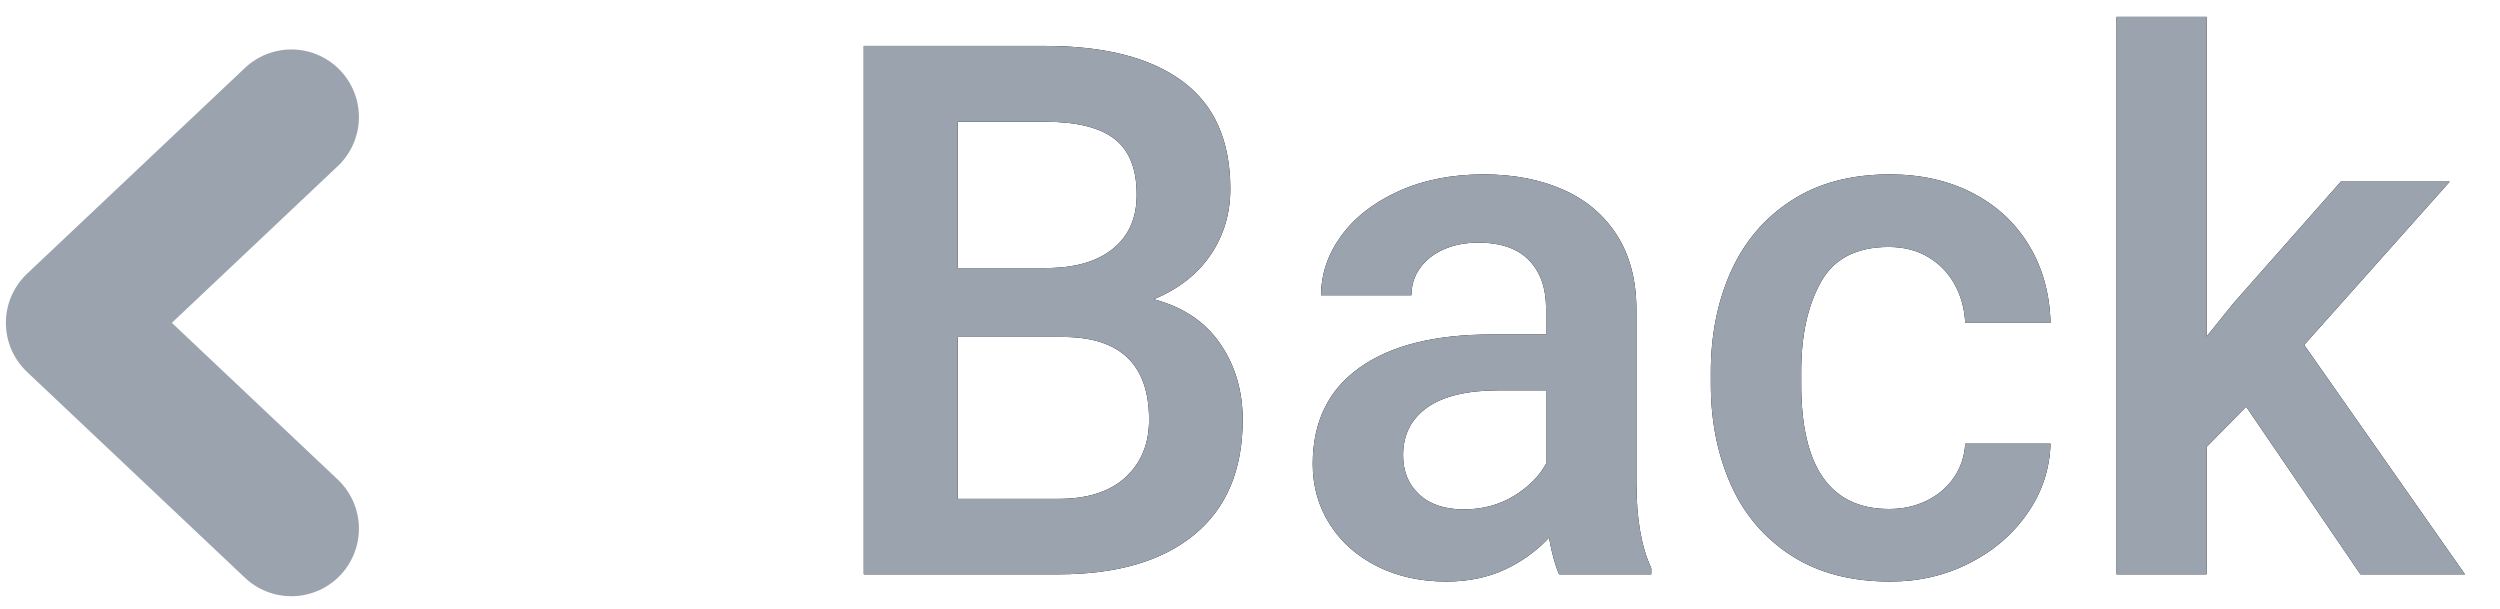
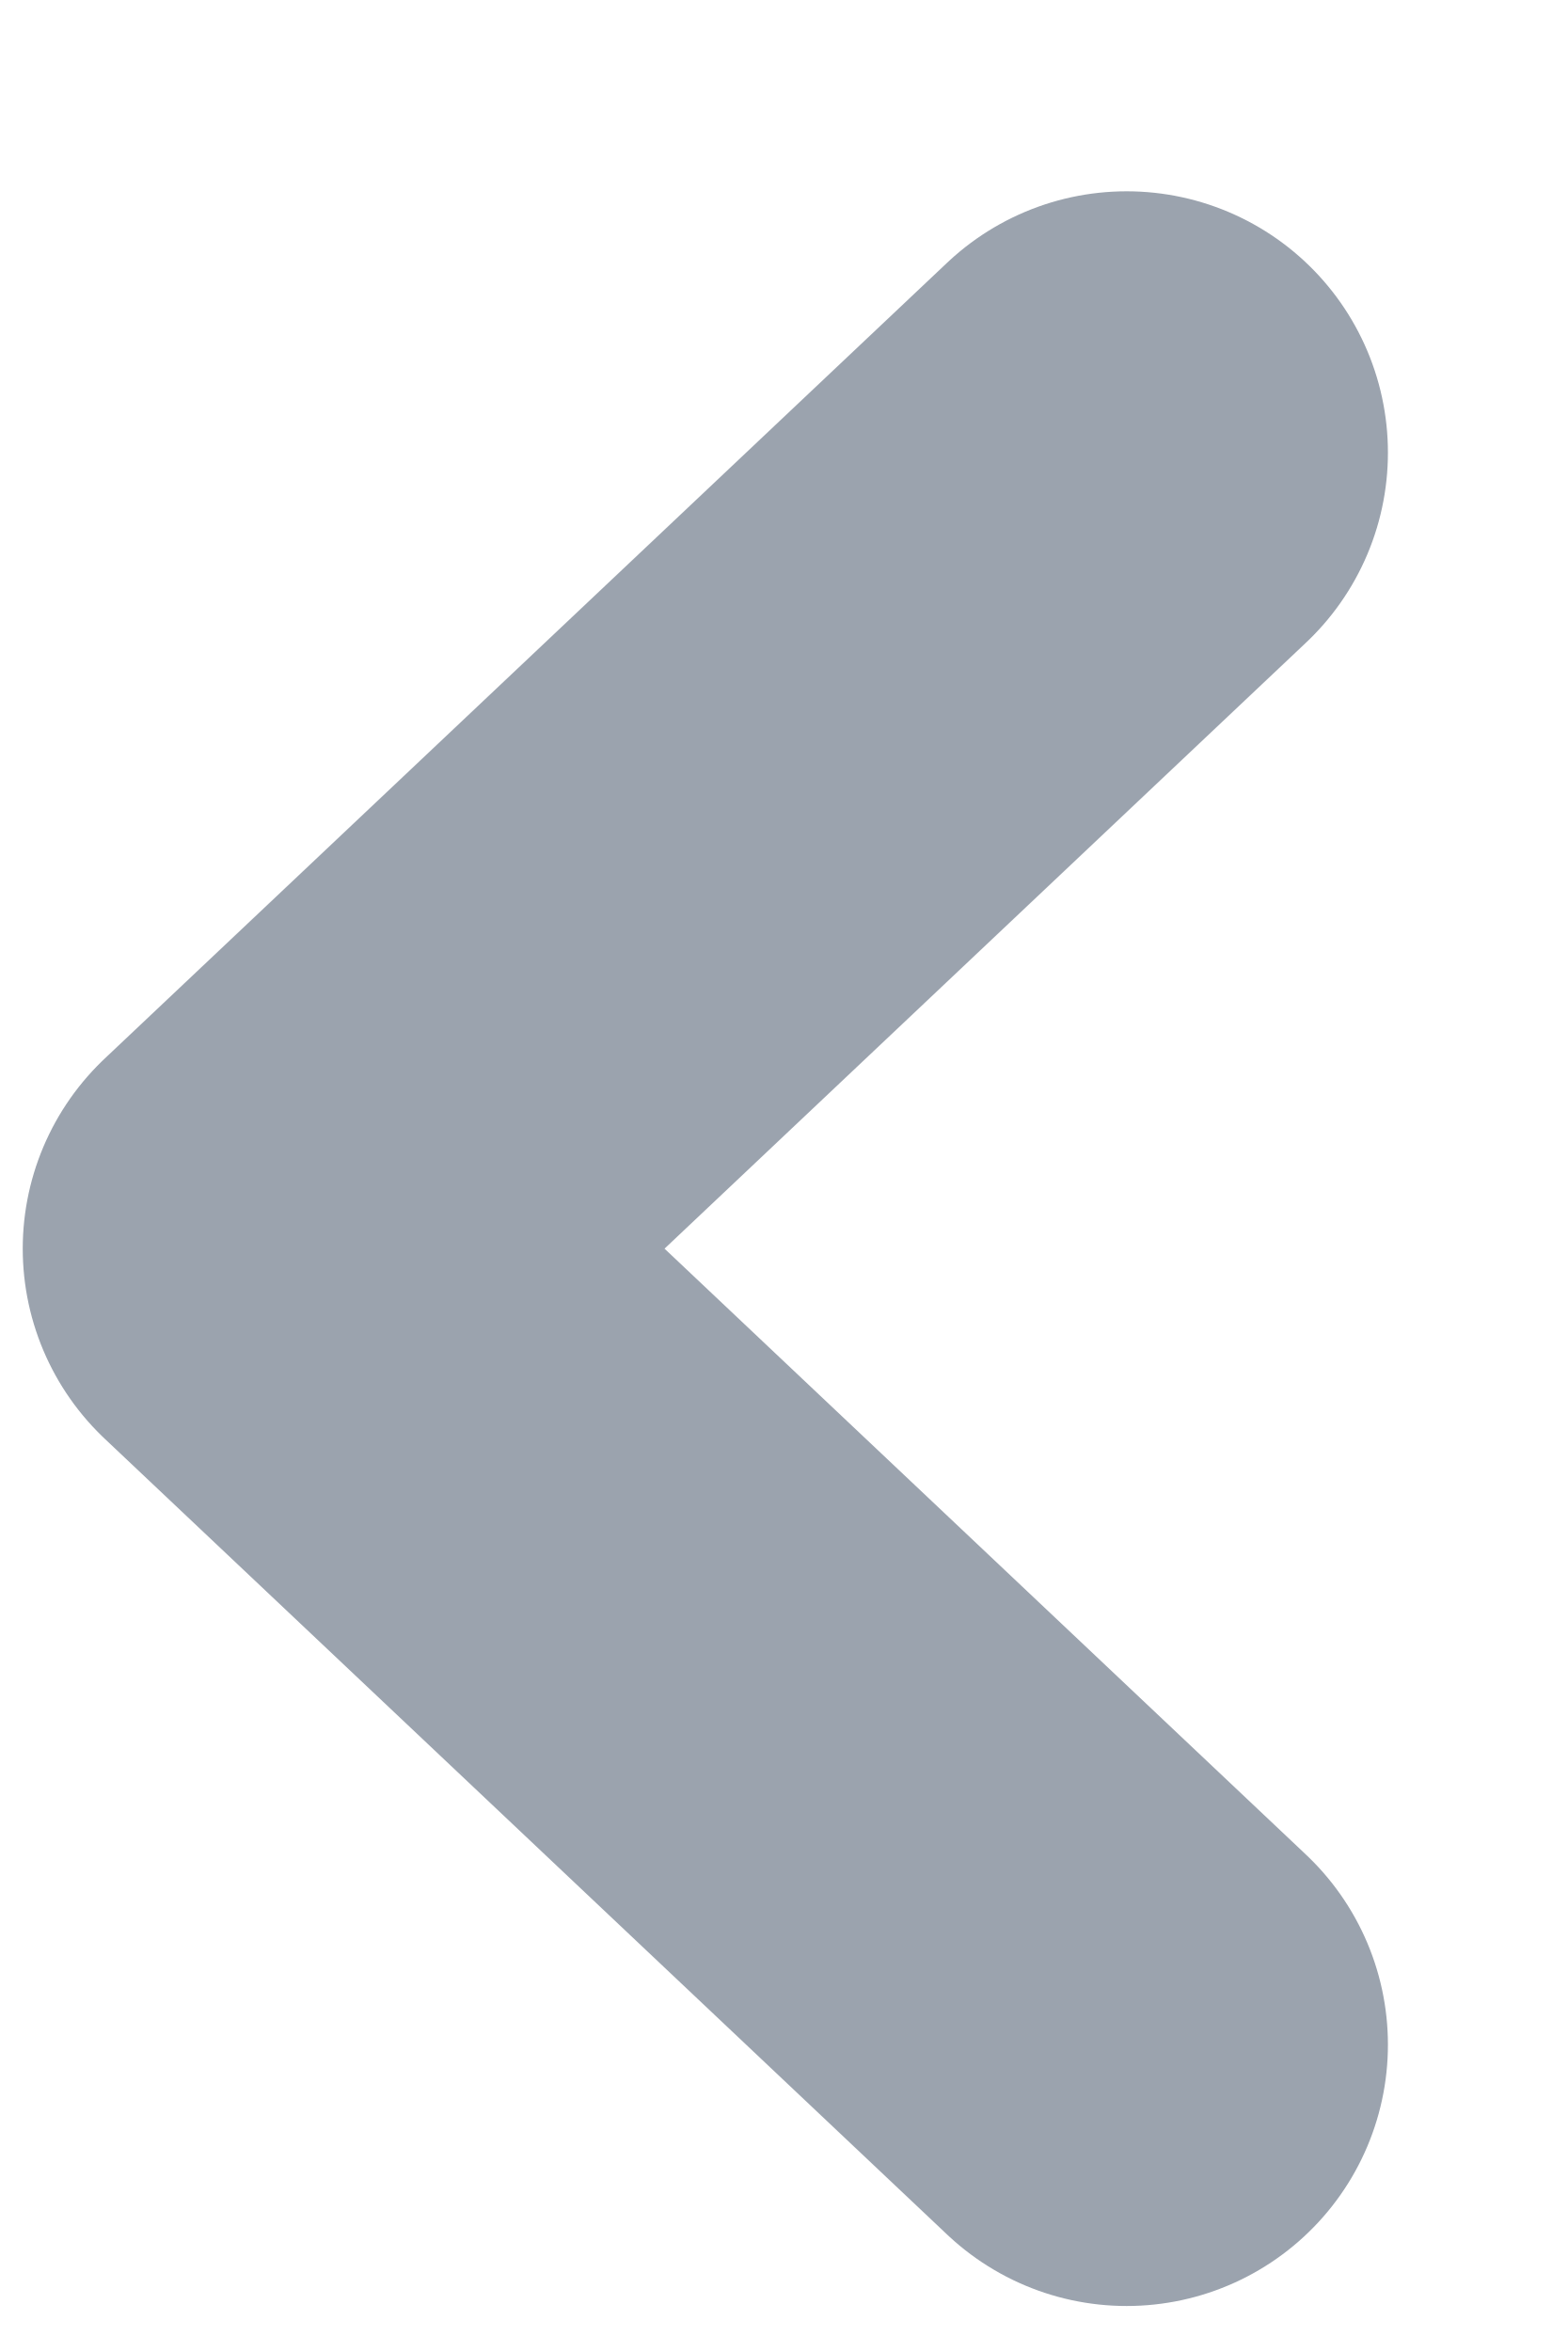
- <svg xmlns="http://www.w3.org/2000/svg" xmlns:xlink="http://www.w3.org/1999/xlink" width="37" height="9" viewBox="0 0 37 9">
-   <defs>
-     <path id="back-button-a" d="M14.668,12.5 C15.531,12.5 16.201,12.304 16.677,11.912 C17.153,11.52 17.392,10.953 17.392,10.212 C17.392,9.786 17.281,9.411 17.059,9.087 C16.837,8.763 16.509,8.543 16.076,8.429 C16.441,8.278 16.721,8.06 16.916,7.773 C17.111,7.487 17.209,7.161 17.209,6.796 C17.209,6.083 16.973,5.552 16.5,5.203 C16.027,4.854 15.351,4.68 14.47,4.68 L14.47,4.68 L11.784,4.68 L11.784,12.5 L14.668,12.5 Z M14.48,7.967 L13.175,7.967 L13.175,5.802 L14.47,5.802 C14.935,5.802 15.277,5.887 15.496,6.057 C15.714,6.227 15.823,6.502 15.823,6.882 C15.823,7.226 15.706,7.492 15.471,7.682 C15.237,7.872 14.907,7.967 14.48,7.967 L14.48,7.967 Z M14.668,11.383 L13.175,11.383 L13.175,8.987 L14.728,8.987 C15.58,8.987 16.006,9.396 16.006,10.212 C16.006,10.566 15.89,10.85 15.659,11.063 C15.428,11.276 15.098,11.383 14.668,11.383 L14.668,11.383 Z M20.405,12.607 C20.727,12.607 21.015,12.548 21.27,12.43 C21.524,12.312 21.742,12.154 21.925,11.958 C21.968,12.194 22.018,12.375 22.075,12.5 L22.075,12.5 L23.439,12.5 L23.439,12.409 C23.293,12.097 23.219,11.676 23.219,11.146 L23.219,11.146 L23.219,8.584 C23.219,8.151 23.123,7.784 22.932,7.483 C22.74,7.183 22.474,6.957 22.134,6.807 C21.794,6.656 21.402,6.581 20.958,6.581 C20.485,6.581 20.066,6.664 19.698,6.831 C19.331,6.997 19.049,7.218 18.85,7.491 C18.651,7.765 18.552,8.058 18.552,8.37 L18.552,8.37 L19.889,8.37 C19.889,8.223 19.93,8.09 20.013,7.972 C20.095,7.854 20.211,7.761 20.362,7.693 C20.512,7.625 20.686,7.591 20.883,7.591 C21.212,7.591 21.461,7.678 21.629,7.851 C21.798,8.025 21.882,8.266 21.882,8.574 L21.882,8.574 L21.882,8.95 L21.076,8.95 C20.231,8.95 19.579,9.114 19.118,9.444 C18.658,9.773 18.428,10.248 18.428,10.867 C18.428,11.197 18.512,11.494 18.681,11.759 C18.849,12.024 19.083,12.231 19.384,12.382 C19.685,12.532 20.025,12.607 20.405,12.607 Z M20.663,11.539 C20.38,11.539 20.16,11.464 20.002,11.316 C19.844,11.167 19.766,10.975 19.766,10.738 C19.766,10.434 19.886,10.198 20.125,10.029 C20.365,9.861 20.718,9.777 21.184,9.777 L21.184,9.777 L21.882,9.777 L21.882,10.862 C21.782,11.048 21.623,11.207 21.406,11.34 C21.19,11.472 20.942,11.539 20.663,11.539 Z M26.974,12.607 C27.4,12.607 27.792,12.516 28.15,12.333 C28.508,12.151 28.794,11.904 29.009,11.592 C29.224,11.281 29.337,10.939 29.348,10.566 L29.348,10.566 L28.085,10.566 C28.075,10.753 28.019,10.919 27.919,11.066 C27.819,11.213 27.684,11.327 27.516,11.41 C27.348,11.492 27.162,11.533 26.958,11.533 C26.091,11.533 25.658,10.917 25.658,9.686 L25.658,9.686 L25.658,9.503 C25.658,8.966 25.754,8.524 25.948,8.176 C26.141,7.829 26.476,7.655 26.952,7.655 C27.178,7.655 27.374,7.705 27.54,7.806 C27.707,7.906 27.837,8.041 27.93,8.211 C28.023,8.381 28.075,8.57 28.085,8.778 L28.085,8.778 L29.348,8.778 C29.337,8.348 29.231,7.967 29.031,7.634 C28.83,7.301 28.552,7.042 28.196,6.858 C27.839,6.673 27.43,6.581 26.968,6.581 C26.395,6.581 25.91,6.71 25.513,6.968 C25.115,7.226 24.817,7.576 24.618,8.018 C24.42,8.46 24.32,8.955 24.32,9.503 L24.32,9.503 L24.32,9.686 C24.32,10.233 24.419,10.728 24.616,11.171 C24.813,11.613 25.111,11.963 25.51,12.221 C25.909,12.479 26.397,12.607 26.974,12.607 Z M31.657,12.5 L31.657,10.615 L32.243,10.019 L33.935,12.5 L35.481,12.5 L33.102,9.105 L35.256,6.688 L33.645,6.688 L32.055,8.488 L31.657,8.982 L31.657,4.25 L30.325,4.25 L30.325,12.5 L31.657,12.5 Z" />
-   </defs>
-   <g fill="none" fill-rule="evenodd" transform="translate(1 -4)">
-     <g fill-rule="nonzero">
-       <use fill="#000" xlink:href="#back-button-a" />
-       <use fill="#9BA3AE" xlink:href="#back-button-a" />
-     </g>
-     <polyline stroke="#9BA3AE" stroke-linecap="round" stroke-linejoin="round" stroke-width="2" points=".088 5.732 3.313 8.778 .088 11.824" transform="rotate(180 1.7 8.778)" />
-   </g>
+ <svg xmlns="http://www.w3.org/2000/svg" width="6" height="9" viewBox="0 0 6 9">
+   <polyline fill="none" stroke="#9BA3AE" stroke-linecap="round" stroke-linejoin="round" stroke-width="2" points=".088 5.732 3.313 8.778 .088 11.824" transform="rotate(180 2.2 6.778)" />
</svg>
